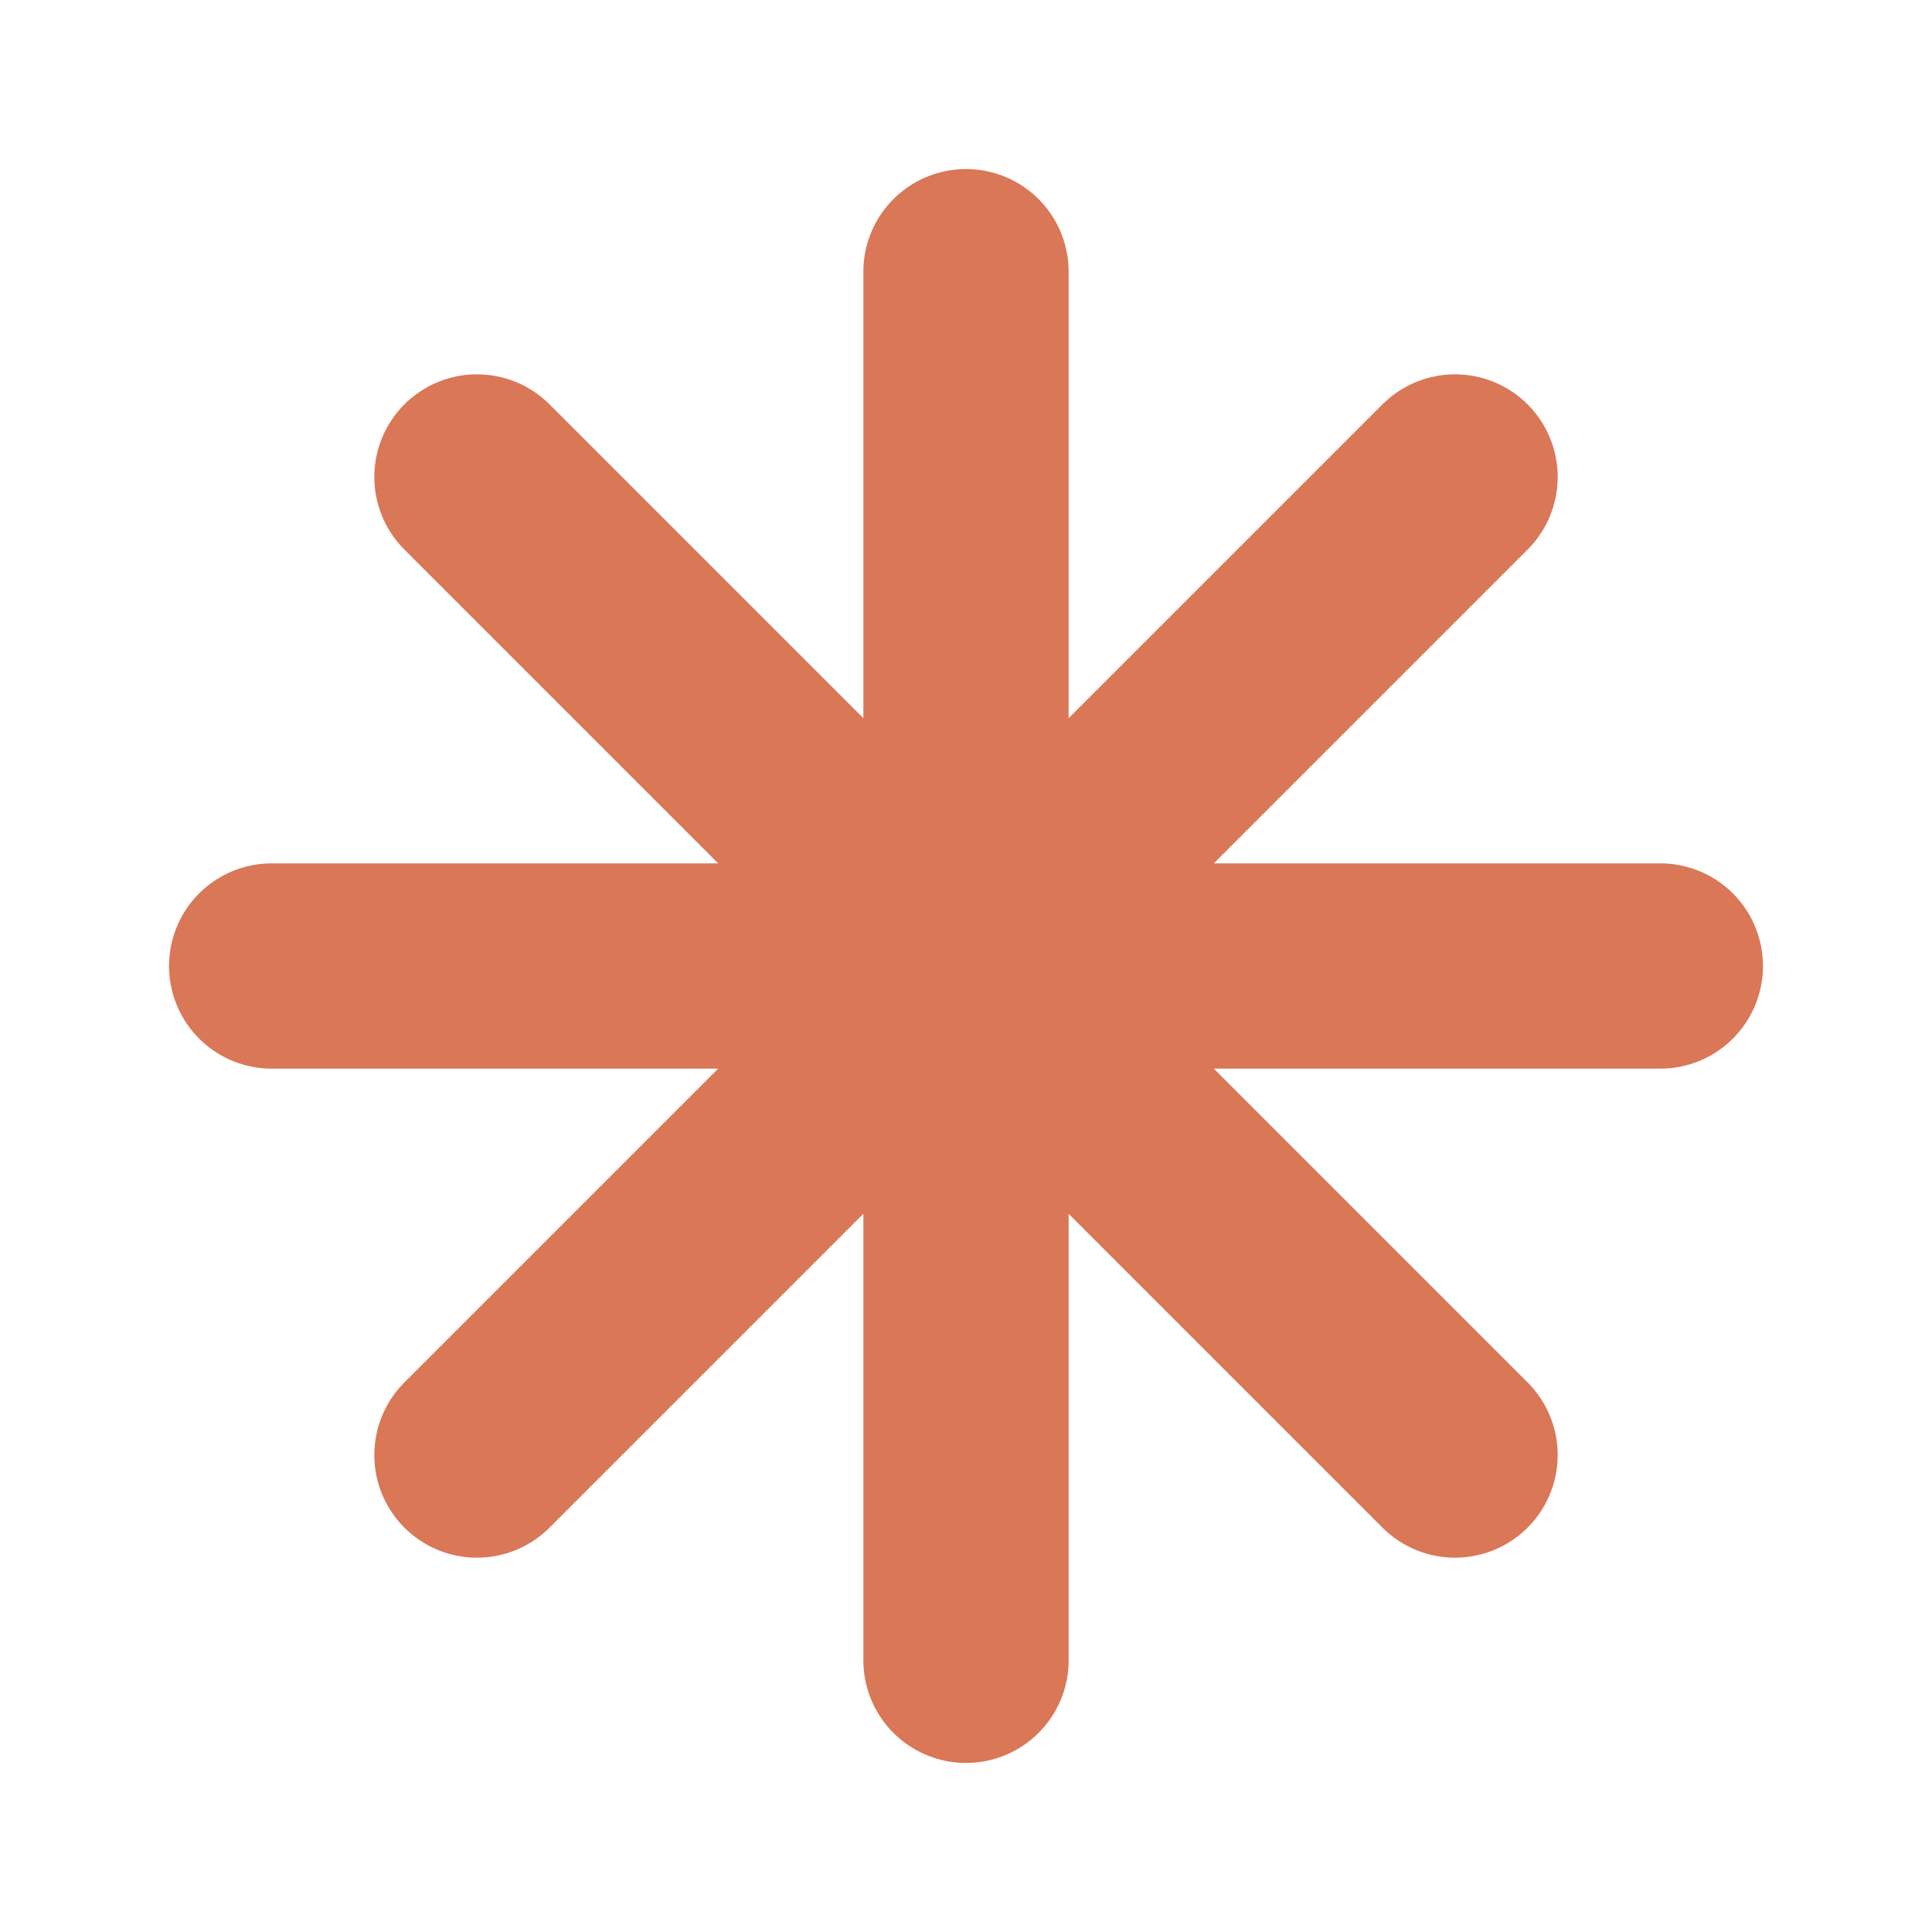
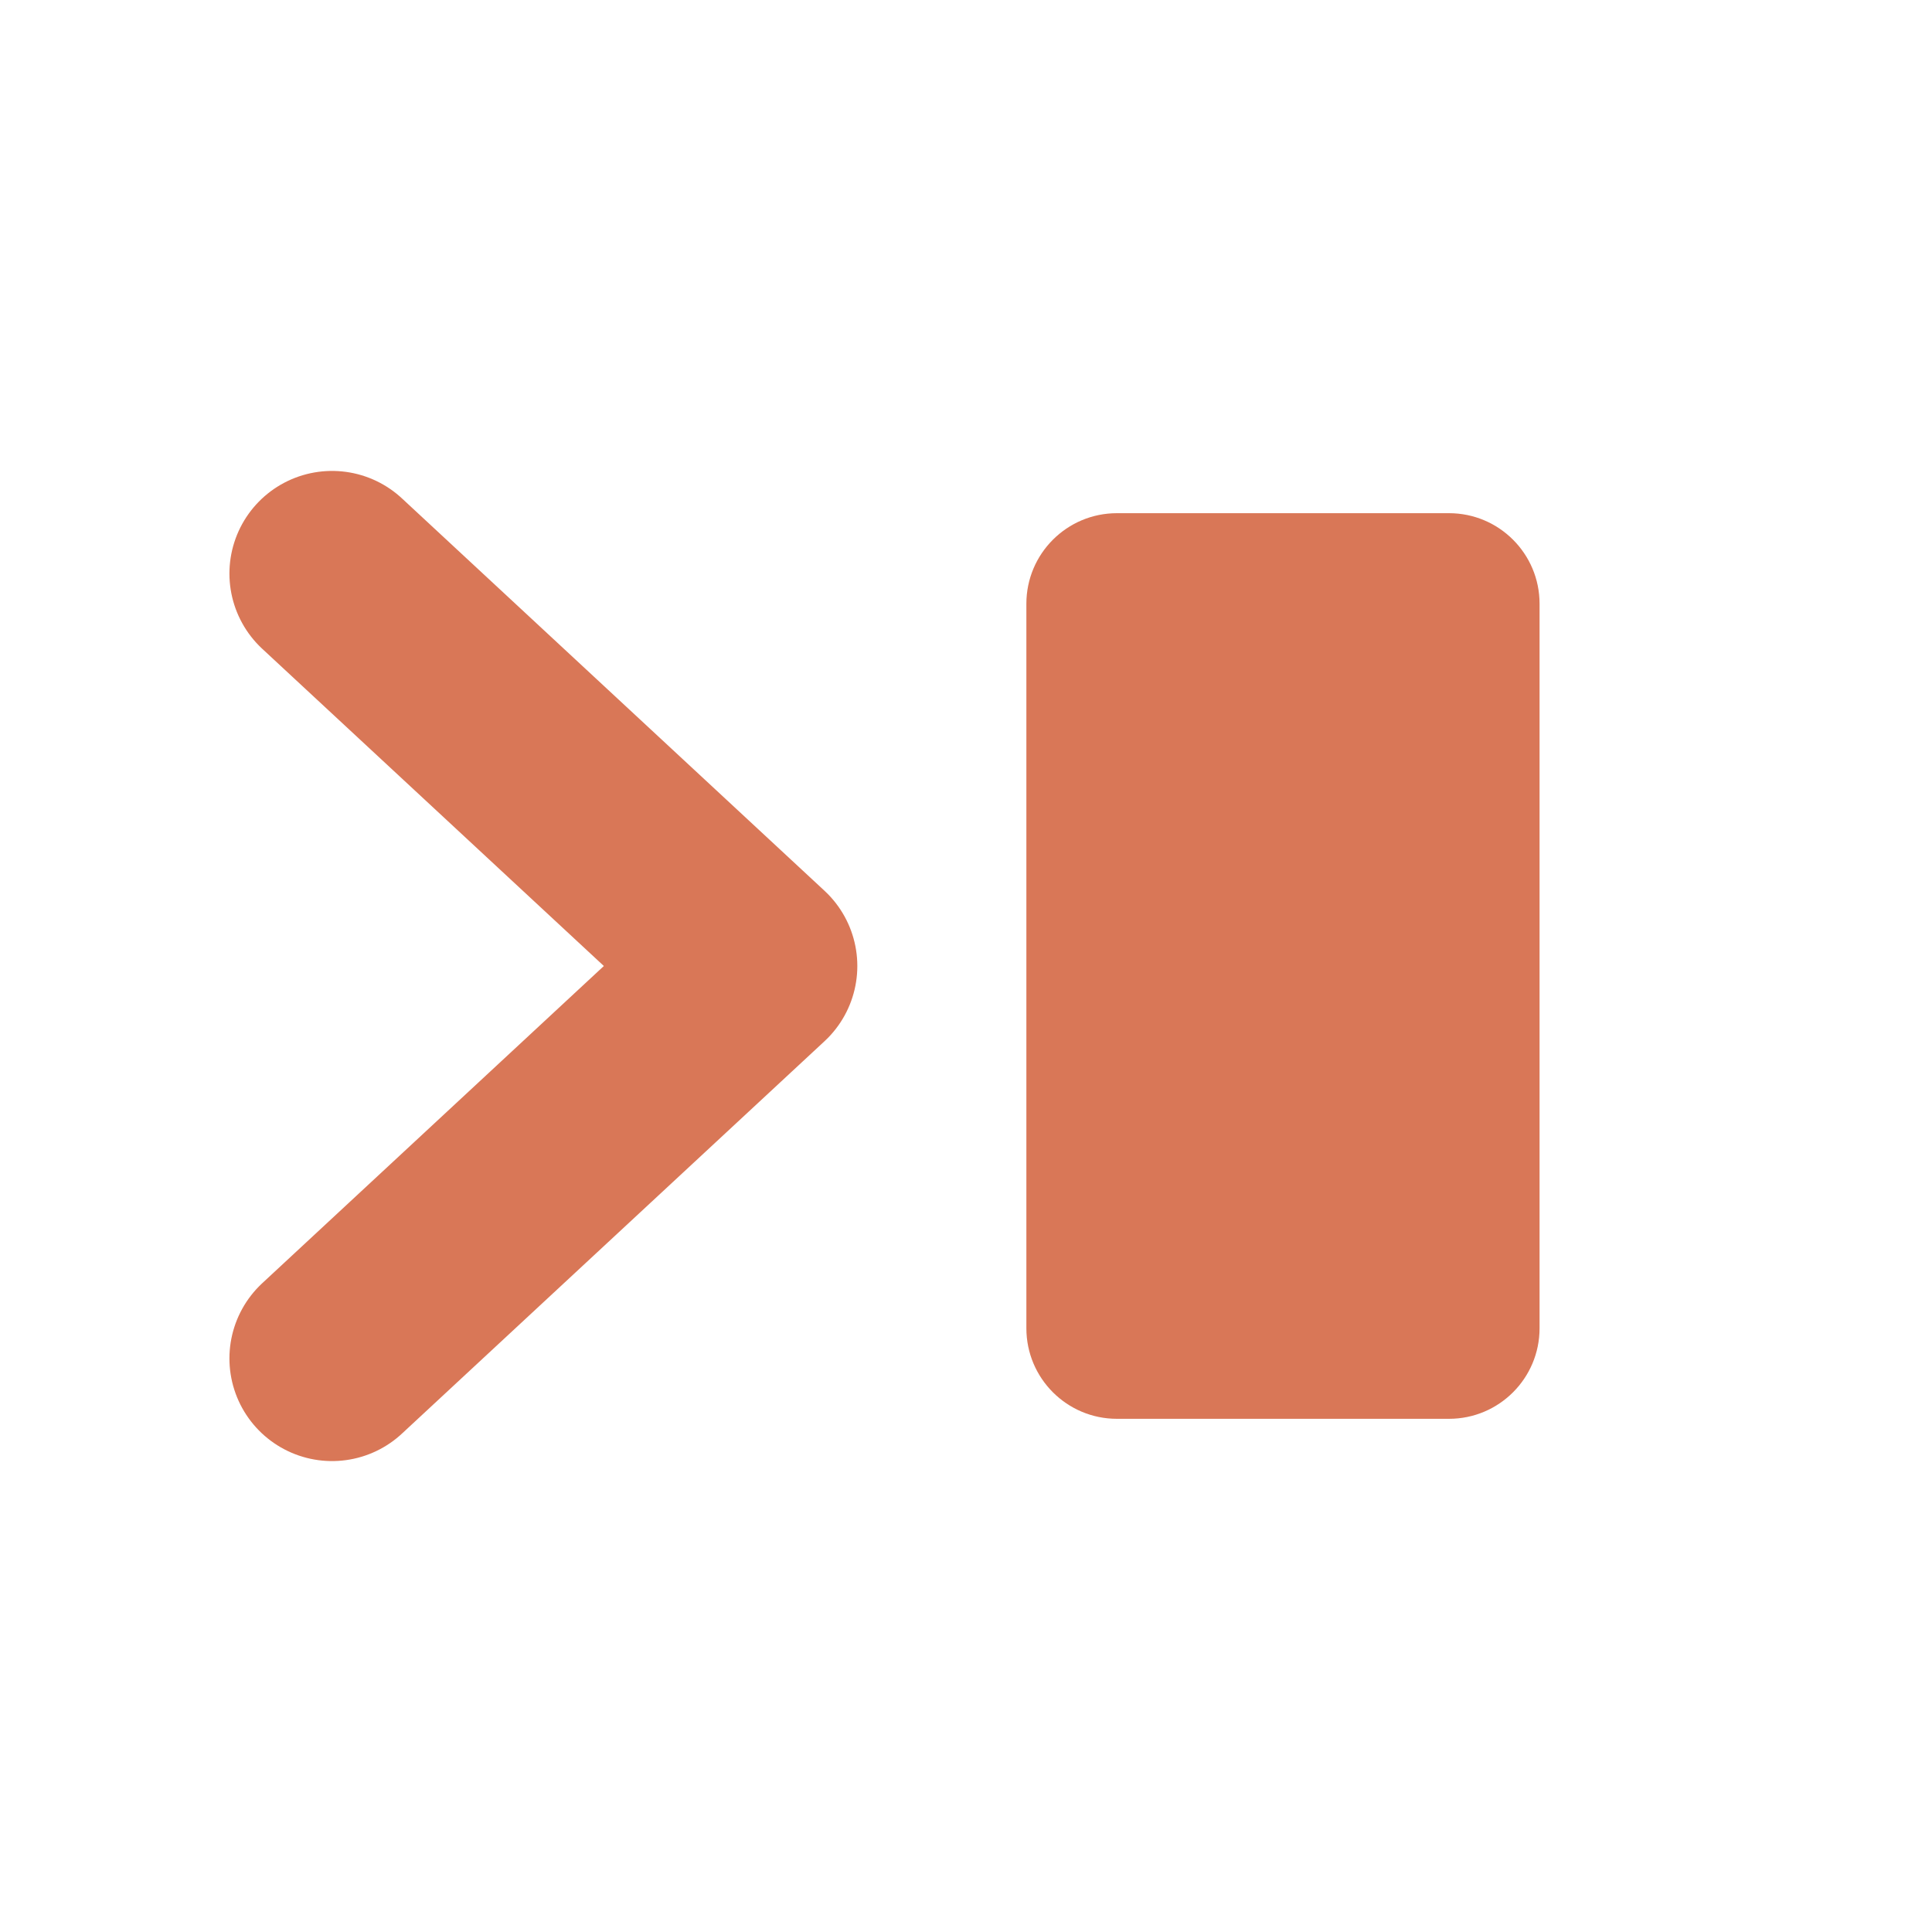
<svg xmlns="http://www.w3.org/2000/svg" viewBox="0 0 32 32">
-   <g stroke="#d97757" stroke-width="3.4" stroke-linecap="round">
-     <path d="M16 4.5v23M4.5 16h23M7.9 7.9l16.2 16.2M24.1 7.9 7.9 24.1" />
-   </g>
+   <path d="M5.5 9.5 12.5 16l-7 6.5" fill="none" stroke="#d97757" stroke-width="3.4" stroke-linecap="round" stroke-linejoin="round" />
+   <rect x="17" y="8.5" width="8.5" height="15" rx="1.5" fill="#d97757" />
</svg>
